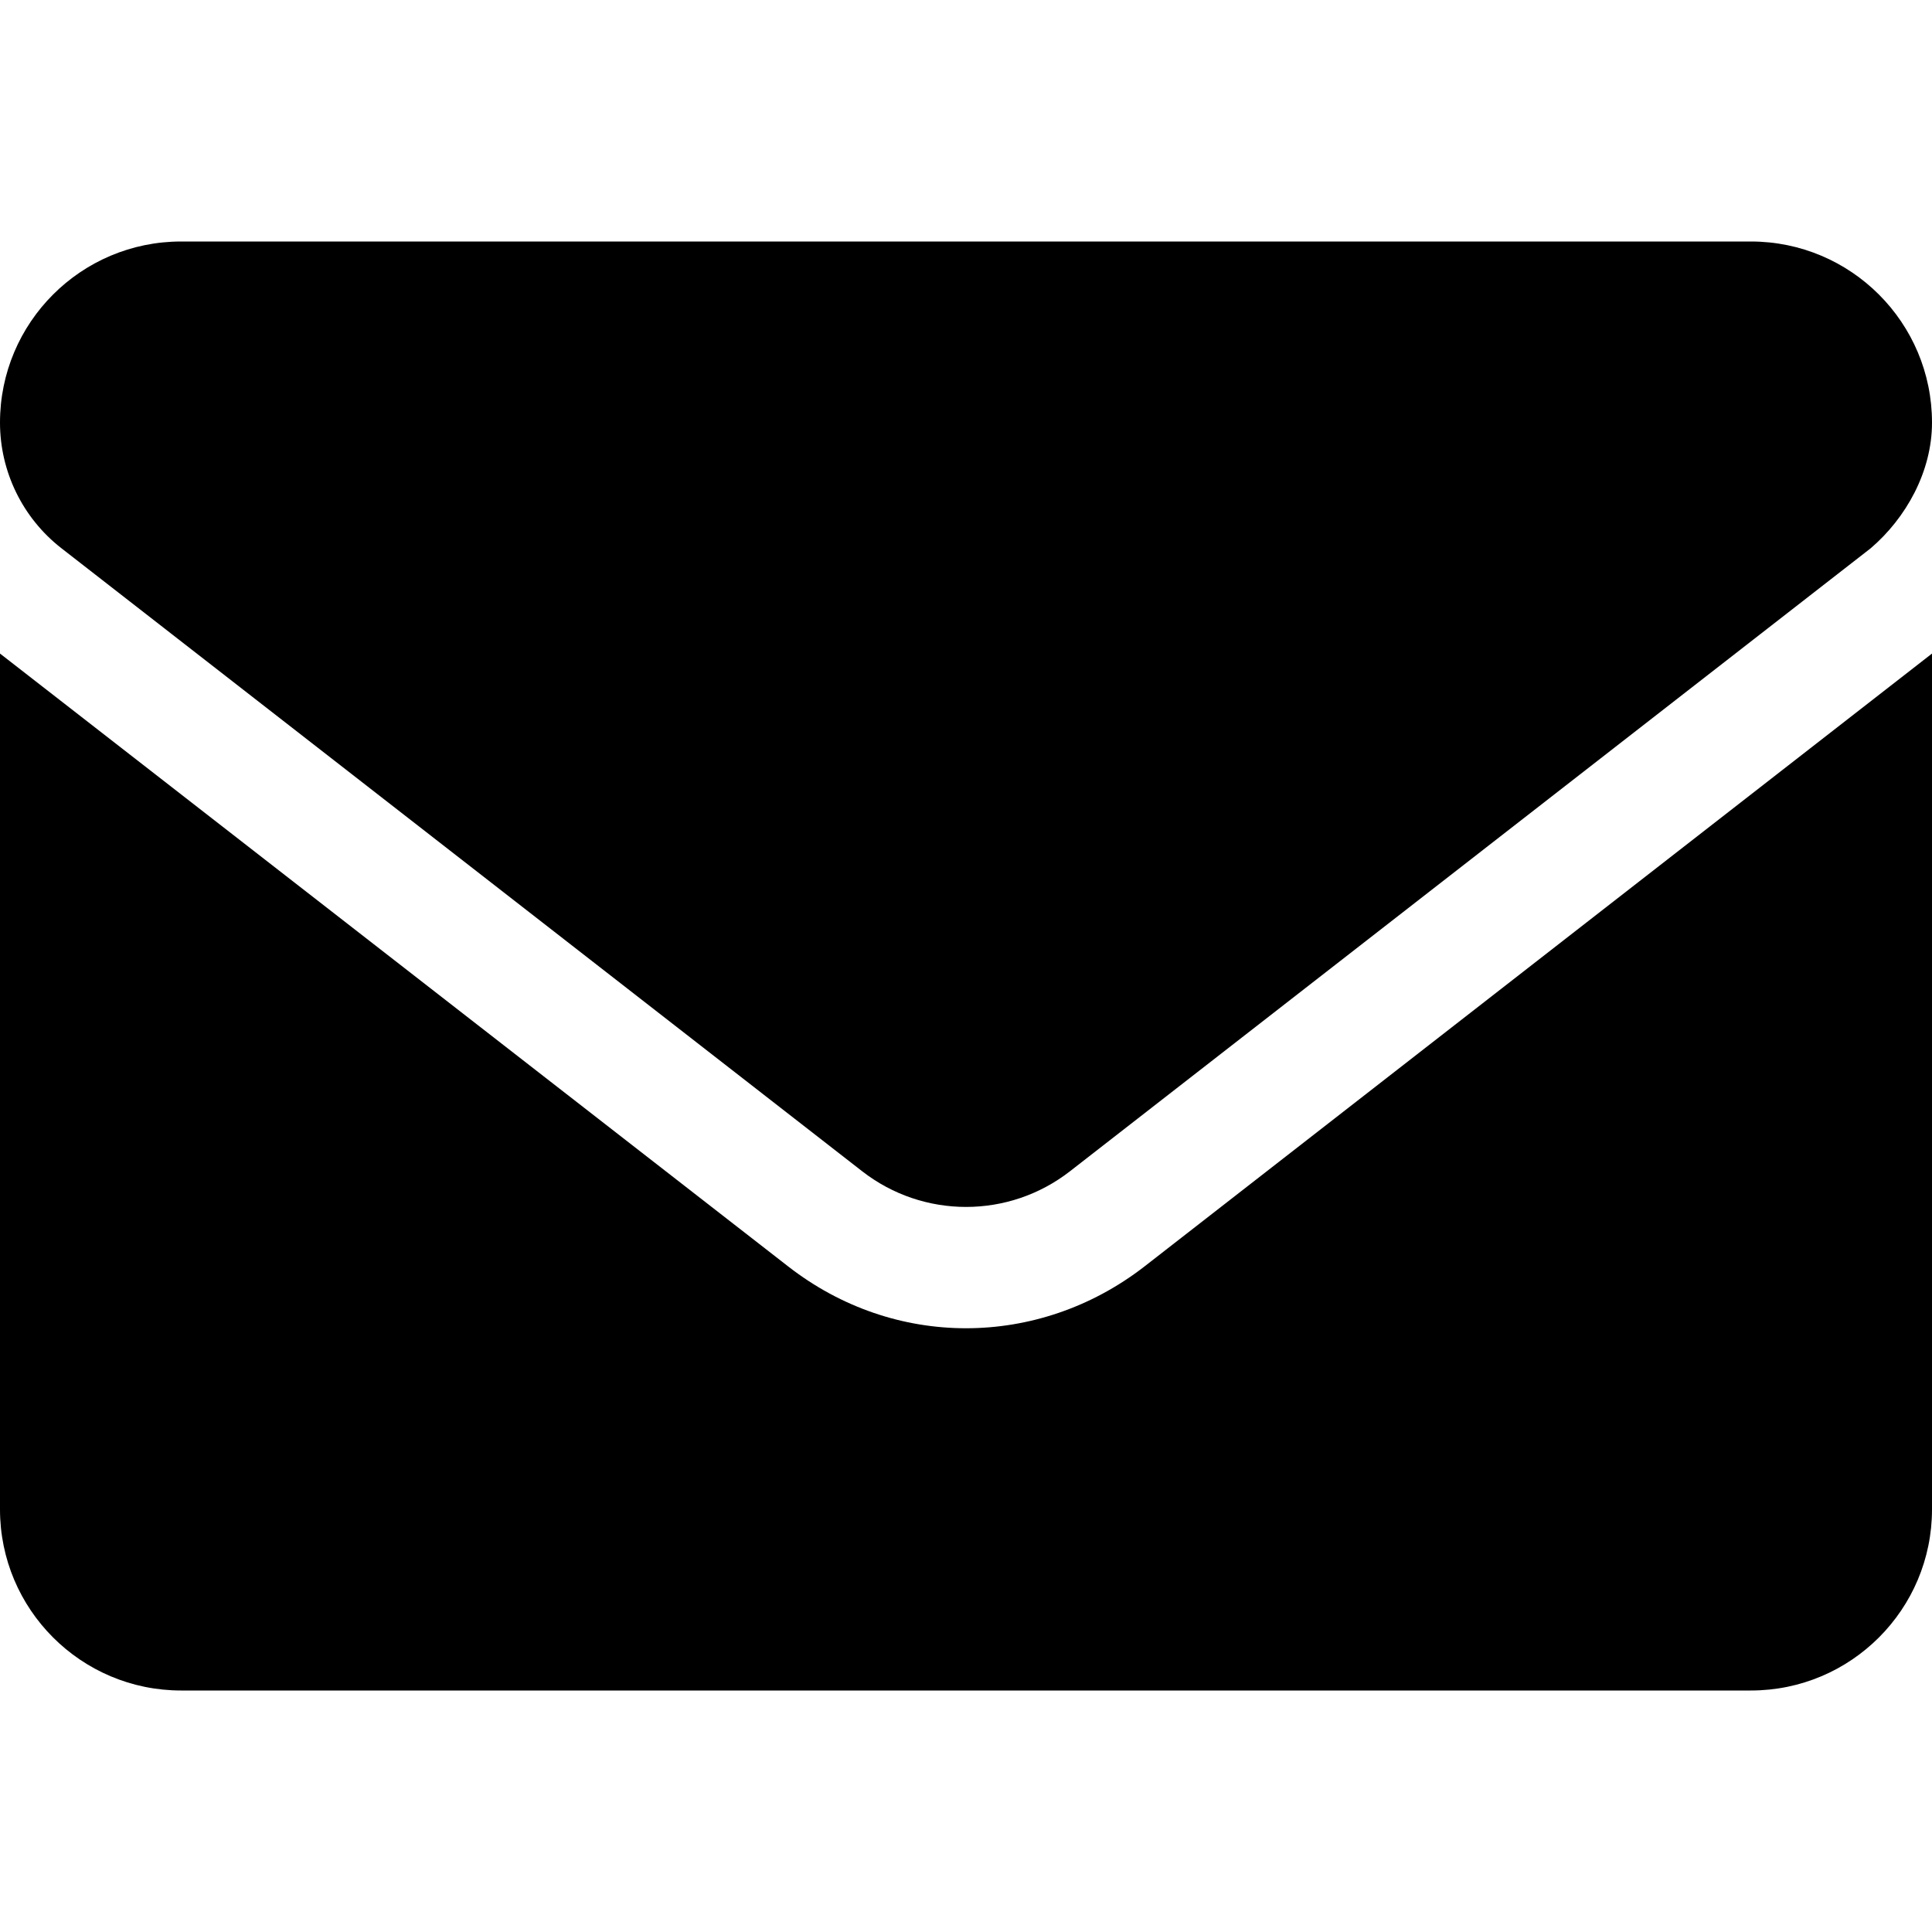
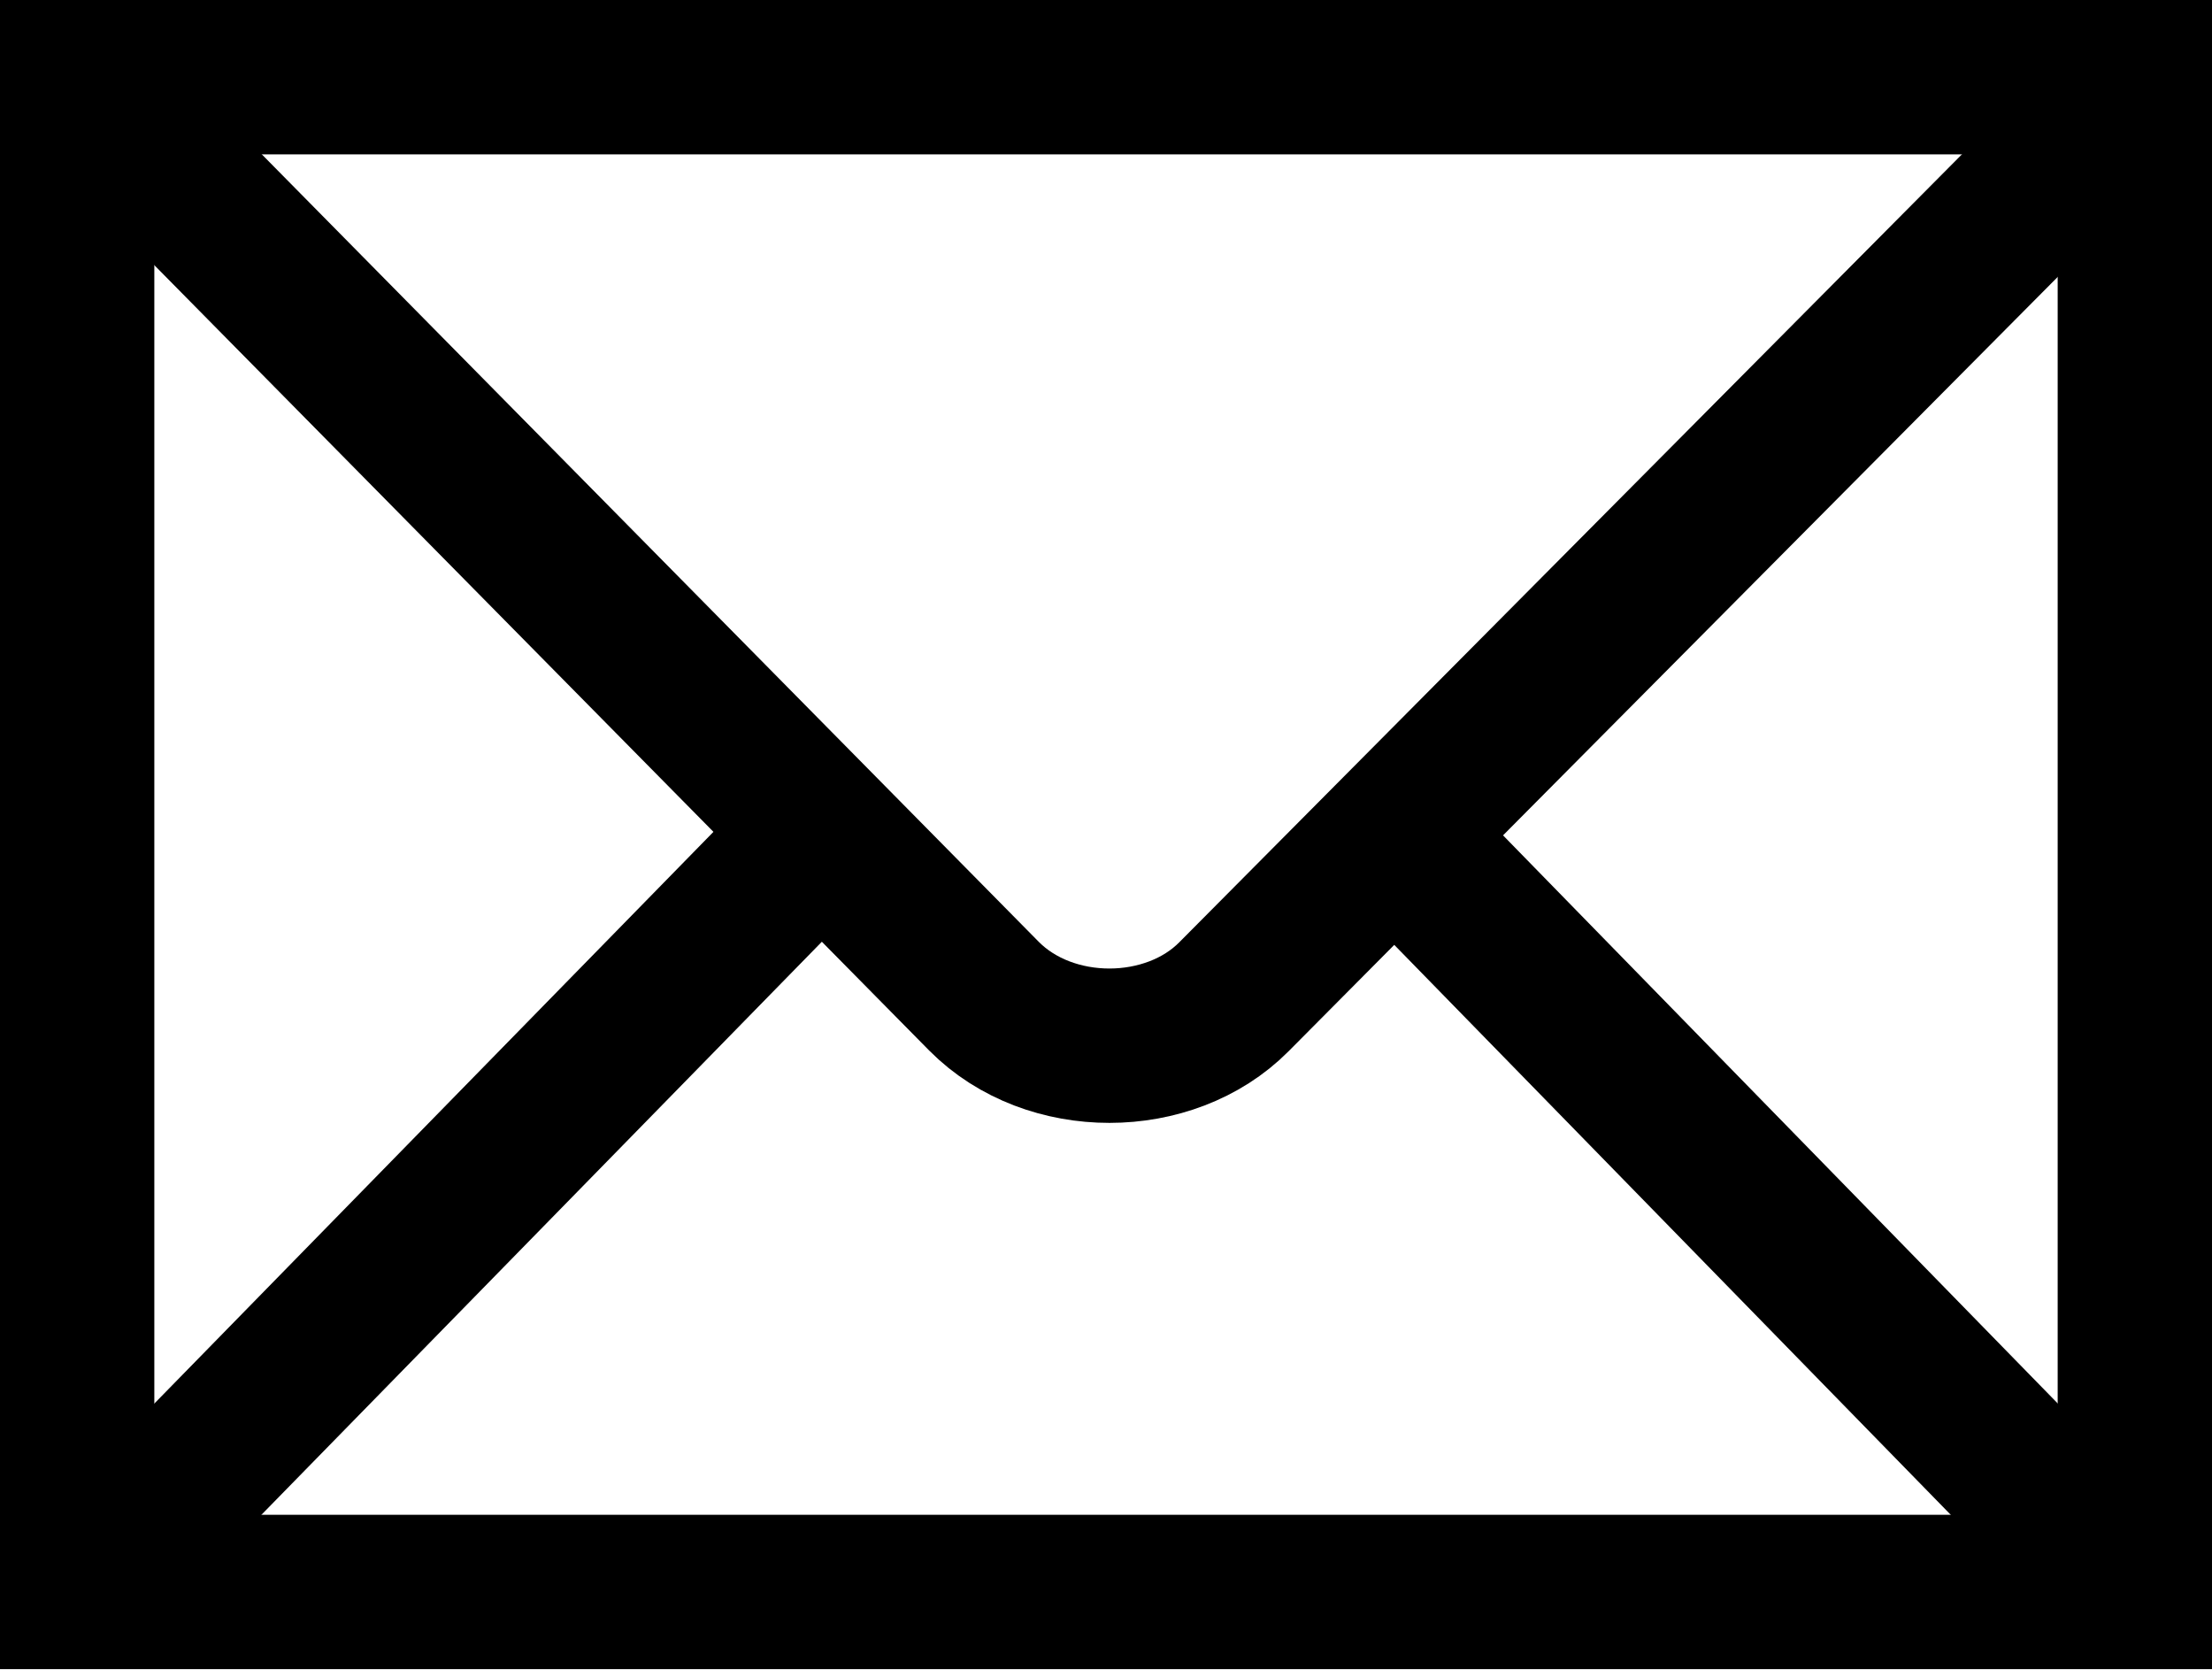
- <svg xmlns="http://www.w3.org/2000/svg" viewBox="0 0 512 512">
-   <path d="M256 352c-16.53 0-33.06-5.422-47.16-16.41L0 173.2V400C0 426.5 21.49 448 48 448h416c26.51 0 48-21.49 48-48V173.2l-208.8 162.5C289.1 346.6 272.5 352 256 352zM16.29 145.3l212.2 165.1c16.19 12.6 38.87 12.6 55.06 0l212.2-165.1C505.1 137.3 512 125 512 112C512 85.49 490.5 64 464 64h-416C21.49 64 0 85.49 0 112C0 125 6.01 137.3 16.29 145.3z" />
+ <svg xmlns="http://www.w3.org/2000/svg" height="331.469" id="svg2439" version="1.0" width="439.371">
+   <defs id="defs2441">
+     <marker id="ArrowEnd" markerHeight="3" markerUnits="strokeWidth" markerWidth="4" orient="auto" refX="0" refY="5" viewBox="0 0 10 10">
+       <path d="M 0,0 L 10,5 L 0,10 L 0,0 z" id="path2444" />
+     </marker>
+     <marker id="ArrowStart" markerHeight="3" markerUnits="strokeWidth" markerWidth="4" orient="auto" refX="10" refY="5" viewBox="0 0 10 10">
+       <path d="M 10,0 L 0,5 L 10,10 L 10,0 z" id="path2447" />
+     </marker>
+   </defs>
+   <g id="g2449" transform="translate(-145.3305,-145.3305)">
+     <path d="M 569.374,461.472 L 569.374,160.658 L 160.658,160.658 L 160.658,461.472 L 569.374,461.472 z" id="path2451" style="fill:none;stroke:#000000;stroke-width:30.655" />
+     <path id="path2453" style="fill:none;stroke:#000000;stroke-width:30.655" />
+     <path d="M 164.46,164.49 L 340.78,343.158 C 353.849,356.328 377.63,356.172 390.423,343.278 L 566.622,165.928" id="path2455" style="fill:none;stroke:#000000;stroke-width:30.655" />
+     <path d="M 170.515,451.566 L 305.61,313.46" id="path2457" style="fill:none;stroke:#000000;stroke-width:30.655" />
+     <path d="M 557.968,449.974 L 426.515,315.375" id="path2459" style="fill:none;stroke:#000000;stroke-width:30.655" />
+   </g>
</svg>
